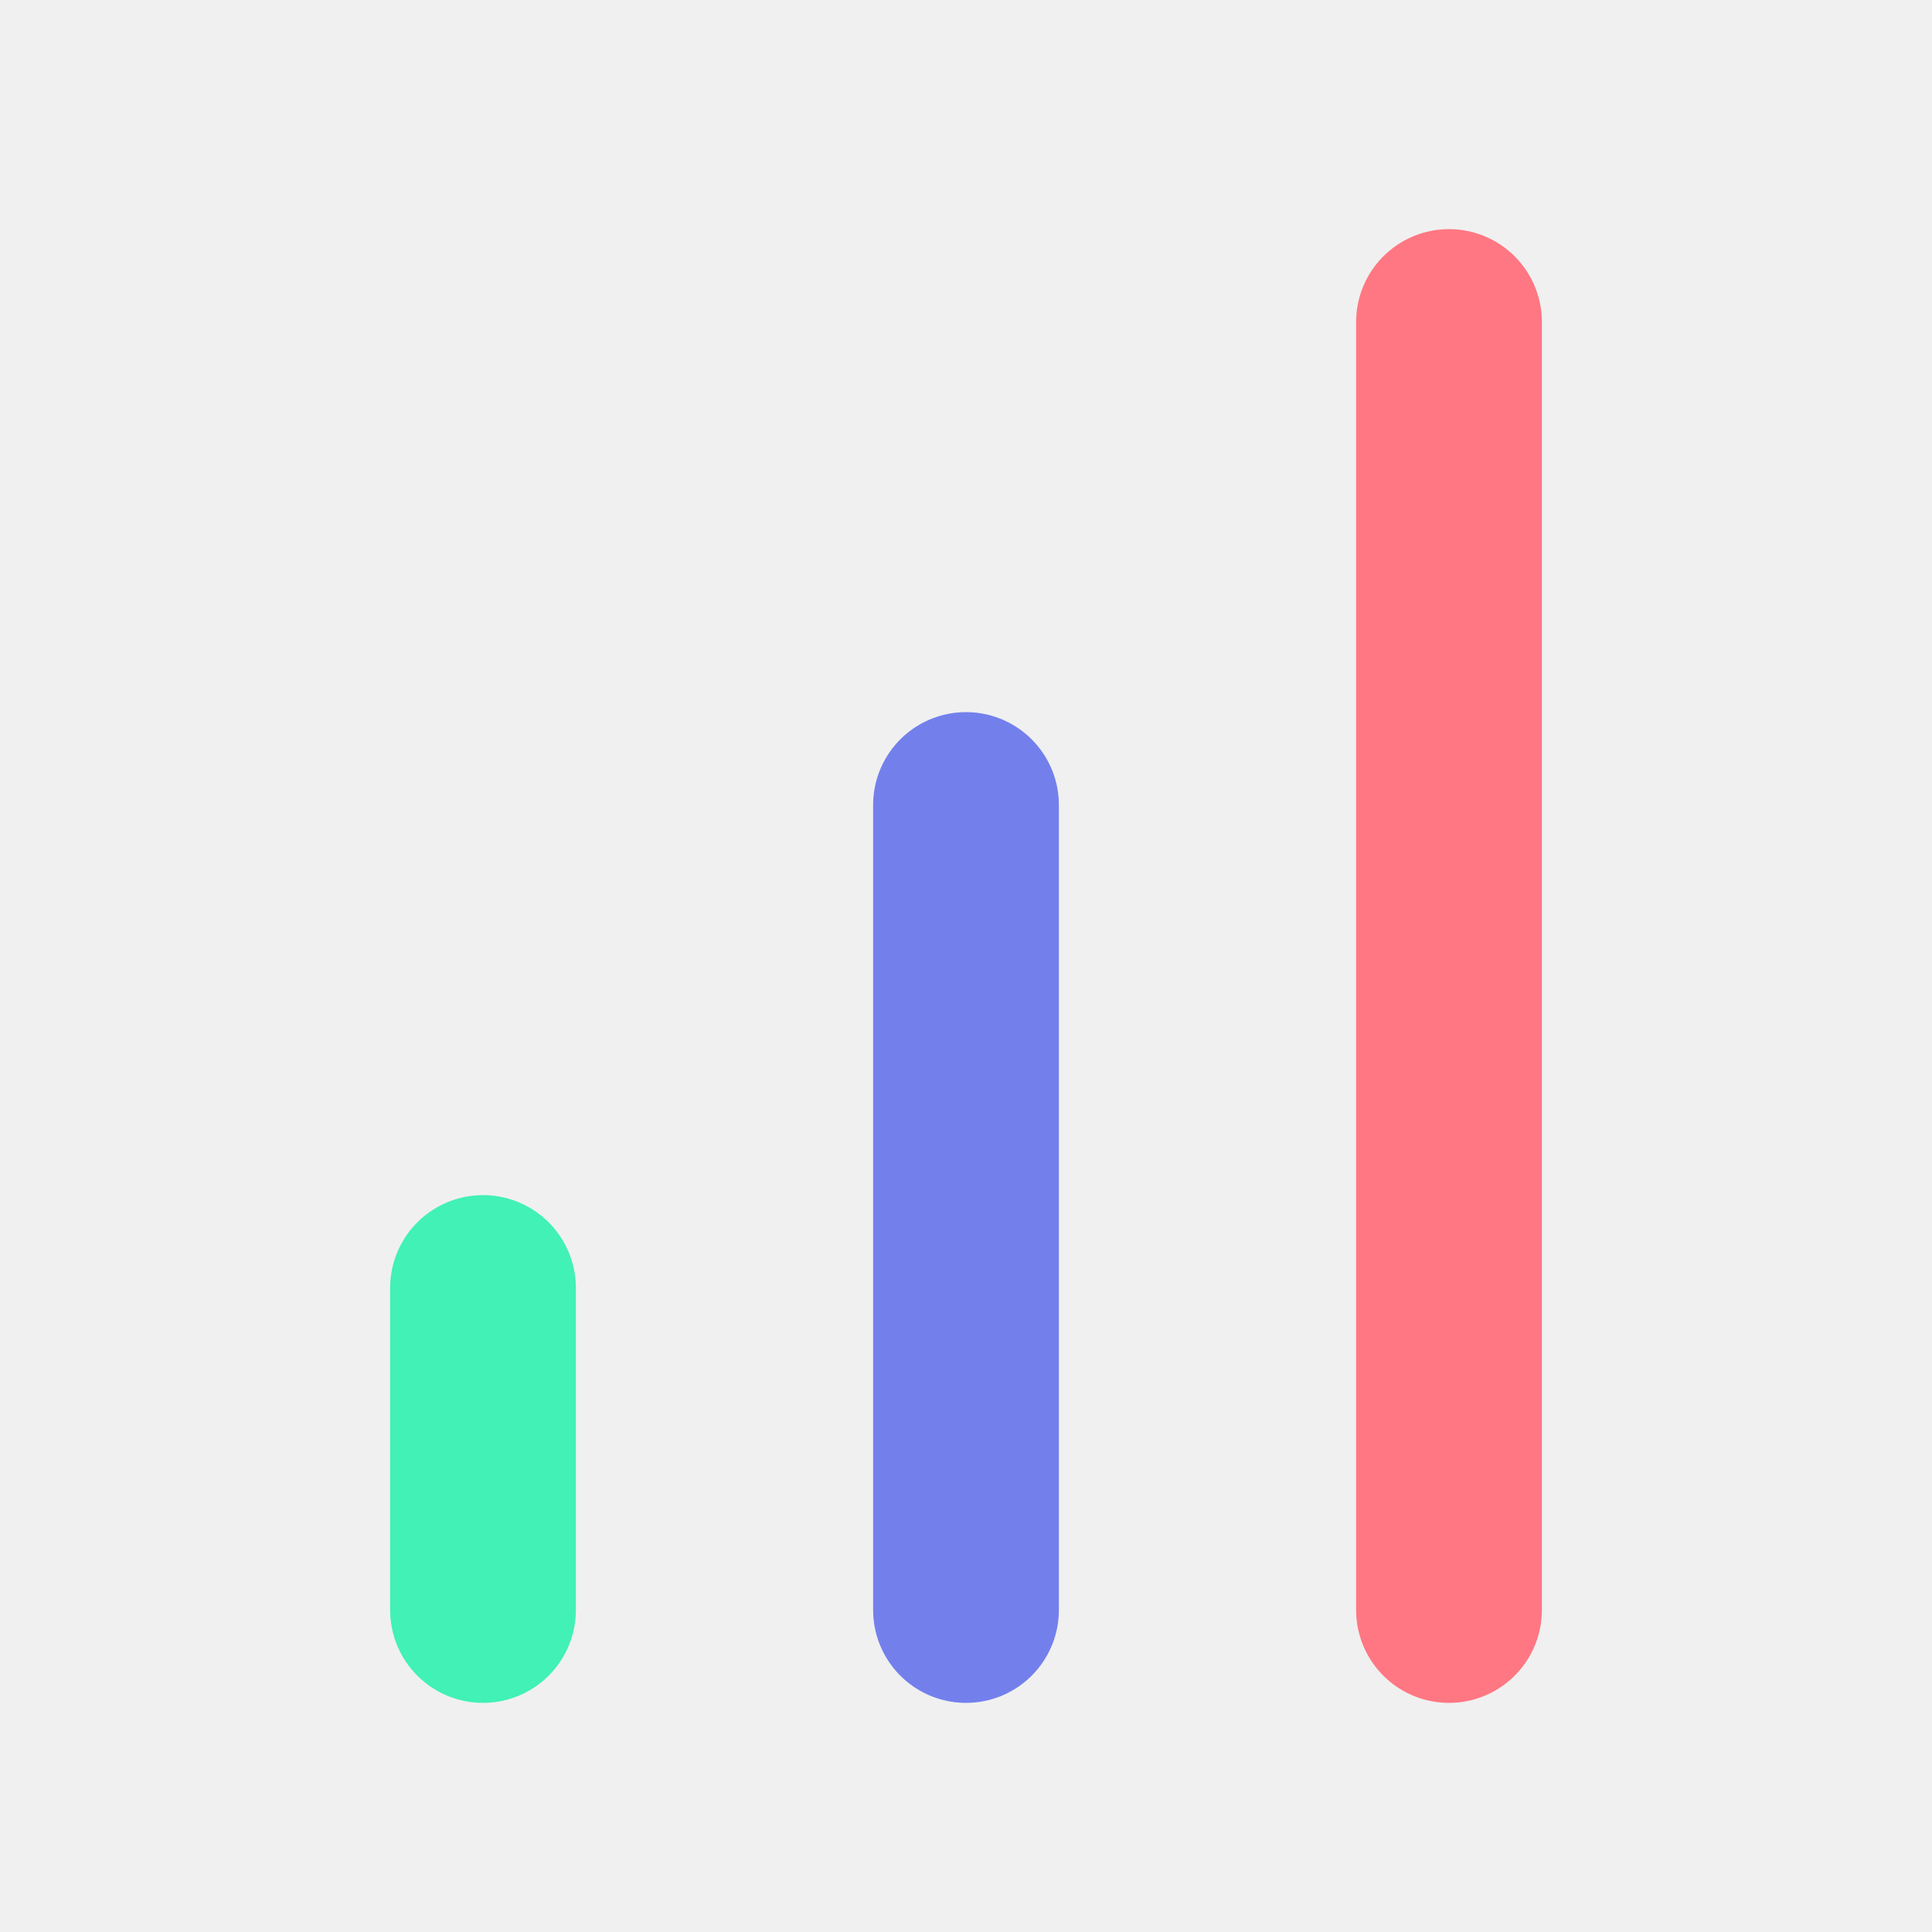
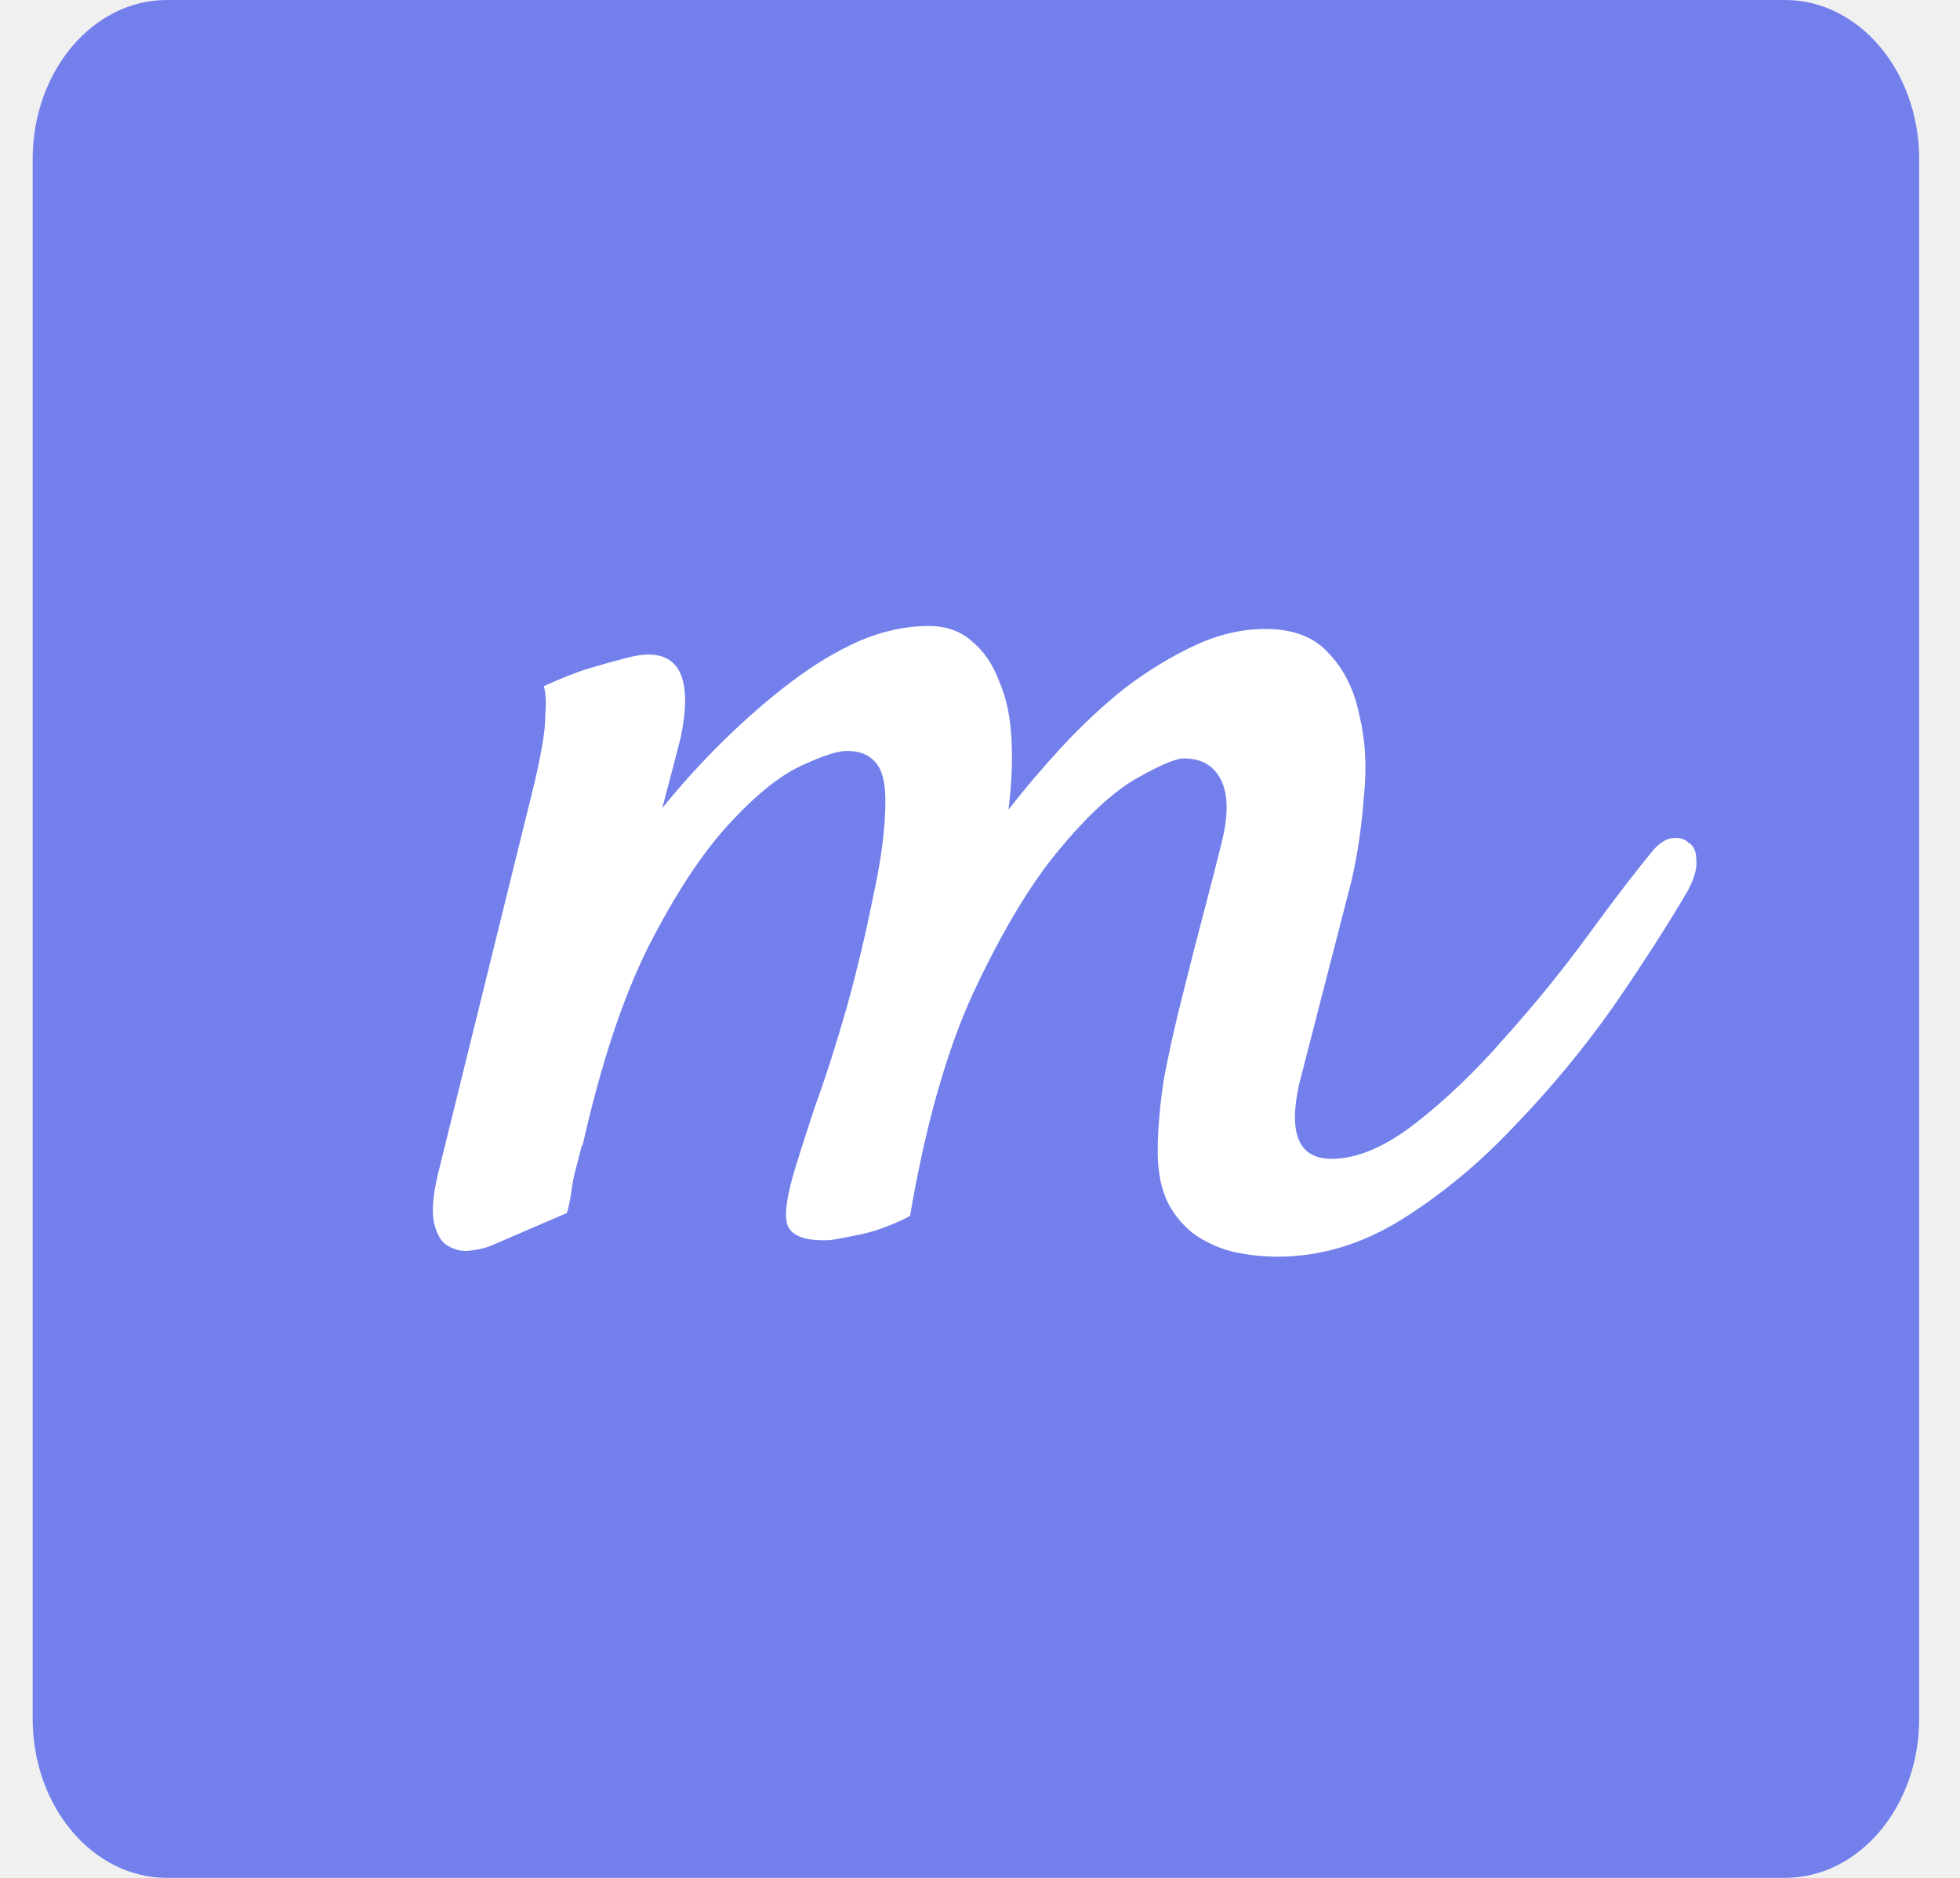
- <svg xmlns="http://www.w3.org/2000/svg" width="52" height="52" viewBox="0 0 52 52" fill="none">
-   <path d="M26 43.333V21.667" stroke="#7380EC" stroke-width="5" stroke-linecap="round" stroke-linejoin="round" />
-   <path d="M39 43.333V8.667" stroke="#FF7782" stroke-width="5" stroke-linecap="round" stroke-linejoin="round" />
-   <path d="M13 43.333V34.667" stroke="#41F1B6" stroke-width="5" stroke-linecap="round" stroke-linejoin="round" />
+ <svg xmlns="http://www.w3.org/2000/svg" width="96" height="92" viewBox="0 0 96 92" fill="none">
+   <path d="M87.427 0H8.173C4.543 0 1.6 3.491 1.6 7.797V84.203C1.6 88.509 4.543 92 8.173 92H87.427C91.057 92 94 88.509 94 84.203V7.797C94 3.491 91.057 0 87.427 0Z" fill="#7380EC" />
+   <path d="M56.705 56.404C56.705 55.372 56.805 54.192 57.006 52.864C57.258 51.537 57.559 50.185 57.911 48.808C58.263 47.382 58.614 46.006 58.966 44.678C59.317 43.351 59.619 42.171 59.87 41.139C60.172 39.86 60.147 38.877 59.795 38.189C59.443 37.501 58.84 37.156 57.986 37.156C57.584 37.156 56.78 37.501 55.575 38.189C54.419 38.877 53.138 40.082 51.731 41.803C50.374 43.474 49.018 45.76 47.661 48.661C46.355 51.512 45.325 55.151 44.572 59.575C43.617 60.067 42.713 60.386 41.859 60.534C41.407 60.632 41.005 60.706 40.653 60.755C39.648 60.804 38.995 60.632 38.694 60.239C38.392 59.895 38.442 59.01 38.844 57.584C39.045 56.896 39.397 55.79 39.899 54.265C40.452 52.741 40.979 51.094 41.482 49.324C41.984 47.505 42.411 45.711 42.763 43.941C43.165 42.122 43.366 40.549 43.366 39.221C43.366 38.287 43.19 37.648 42.838 37.304C42.537 36.96 42.085 36.788 41.482 36.788C41.03 36.788 40.276 37.033 39.221 37.525C38.166 38.017 36.985 38.975 35.679 40.401C34.373 41.827 33.066 43.818 31.76 46.375C30.504 48.882 29.424 52.151 28.519 56.183V56.035C28.419 56.429 28.319 56.822 28.218 57.215C28.118 57.559 28.042 57.928 27.992 58.322C27.942 58.715 27.866 59.084 27.766 59.428L23.998 61.05C23.747 61.148 23.42 61.222 23.018 61.271C22.666 61.321 22.315 61.247 21.963 61.05C21.662 60.903 21.435 60.558 21.285 60.018C21.134 59.477 21.184 58.666 21.435 57.584L26.183 38.336C26.334 37.697 26.46 37.083 26.56 36.493C26.66 35.952 26.711 35.436 26.711 34.944C26.761 34.403 26.736 33.961 26.636 33.617C27.49 33.223 28.243 32.928 28.896 32.732C29.549 32.535 30.077 32.388 30.479 32.289C30.981 32.142 31.409 32.068 31.76 32.068C33.368 32.068 33.895 33.42 33.343 36.124C33.142 36.911 32.84 38.066 32.438 39.59C33.393 38.41 34.398 37.304 35.453 36.272C36.558 35.19 37.663 34.231 38.769 33.395C39.874 32.559 40.979 31.896 42.085 31.404C43.24 30.913 44.371 30.667 45.476 30.667C46.33 30.667 47.034 30.913 47.586 31.404C48.189 31.896 48.641 32.559 48.943 33.395C49.294 34.182 49.495 35.141 49.546 36.272C49.596 37.353 49.546 38.484 49.395 39.664C50.199 38.631 51.078 37.599 52.032 36.566C53.037 35.485 54.067 34.526 55.122 33.69C56.228 32.855 57.358 32.166 58.514 31.625C59.669 31.085 60.825 30.814 61.98 30.814C63.337 30.814 64.367 31.207 65.07 31.994C65.824 32.781 66.326 33.789 66.577 35.018C66.879 36.247 66.954 37.574 66.803 39C66.703 40.426 66.502 41.803 66.201 43.13L63.638 53.086C63.086 55.544 63.613 56.773 65.221 56.773C66.477 56.773 67.859 56.183 69.366 55.003C70.873 53.823 72.33 52.422 73.737 50.799C75.194 49.177 76.55 47.505 77.806 45.785C79.062 44.064 80.118 42.687 80.971 41.655C81.273 41.311 81.574 41.114 81.876 41.065C82.228 41.016 82.504 41.089 82.705 41.286C82.956 41.434 83.082 41.704 83.082 42.097C83.132 42.491 83.006 42.982 82.705 43.572C81.7 45.293 80.469 47.21 79.012 49.324C77.555 51.389 75.947 53.331 74.189 55.151C72.481 56.969 70.647 58.493 68.688 59.723C66.728 60.952 64.693 61.566 62.583 61.566C61.88 61.566 61.176 61.492 60.473 61.345C59.82 61.197 59.192 60.927 58.589 60.534C58.036 60.141 57.584 59.624 57.232 58.985C56.881 58.297 56.705 57.436 56.705 56.404Z" fill="white" />
</svg>
